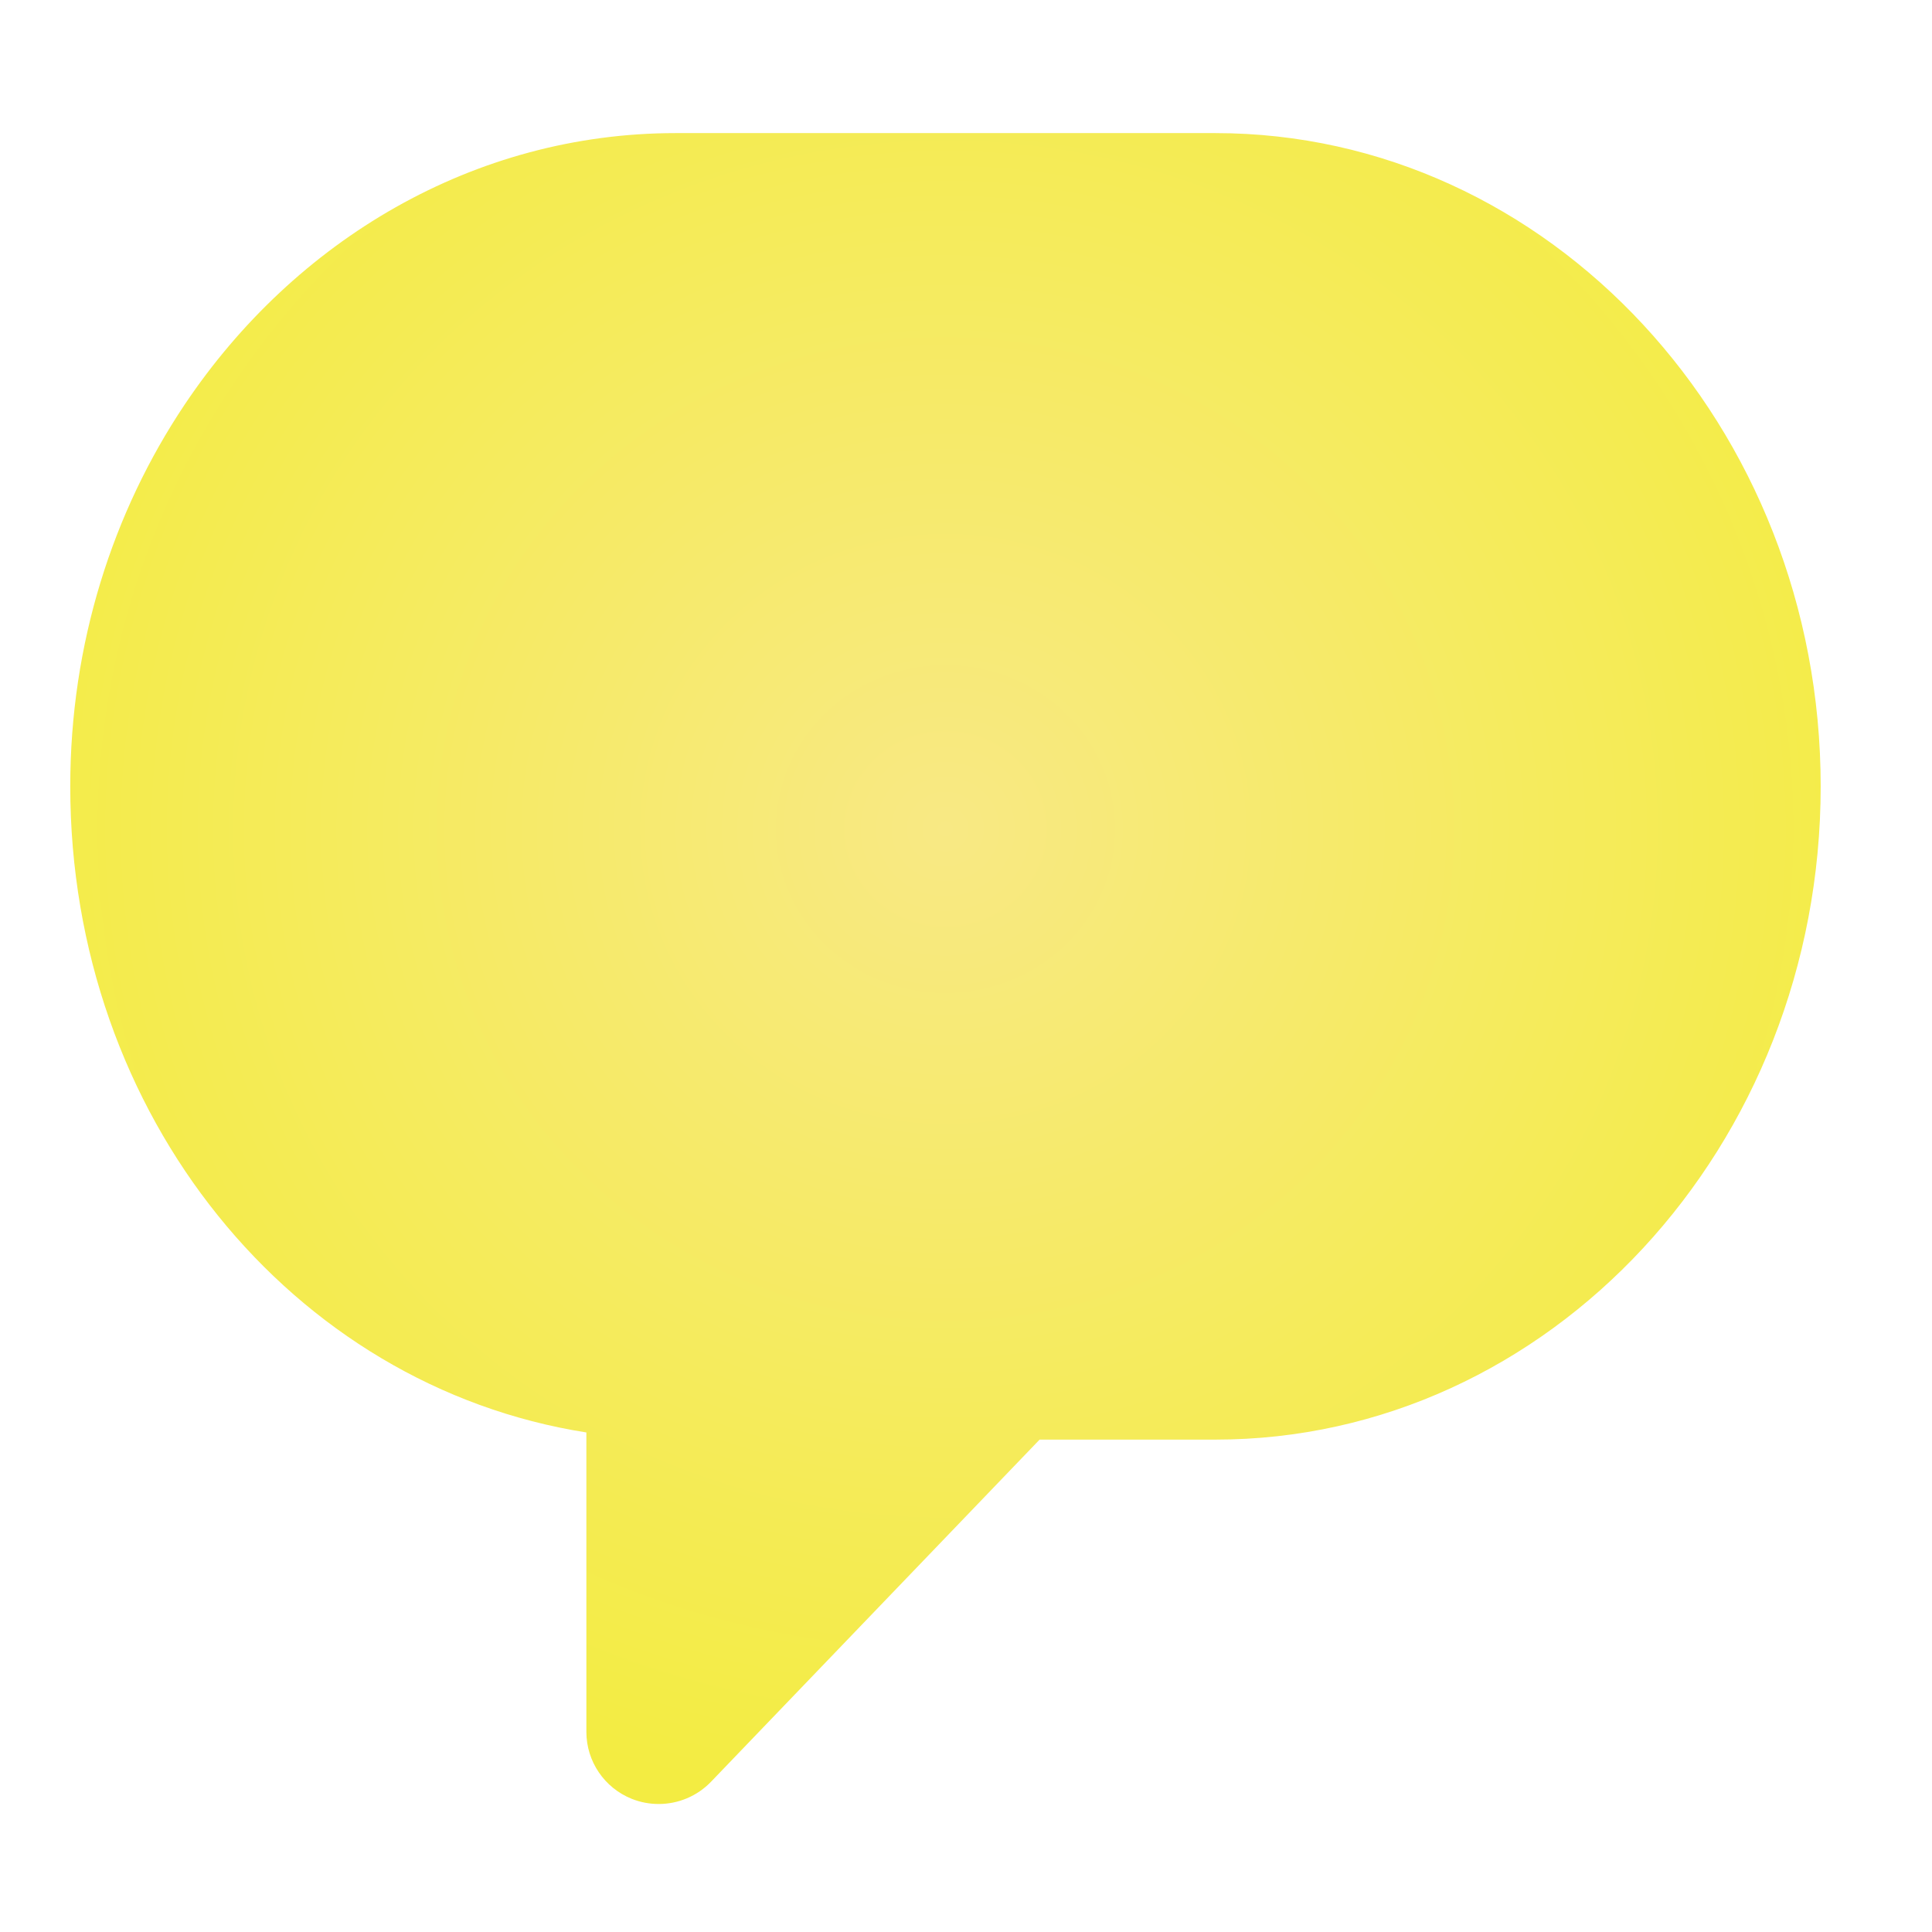
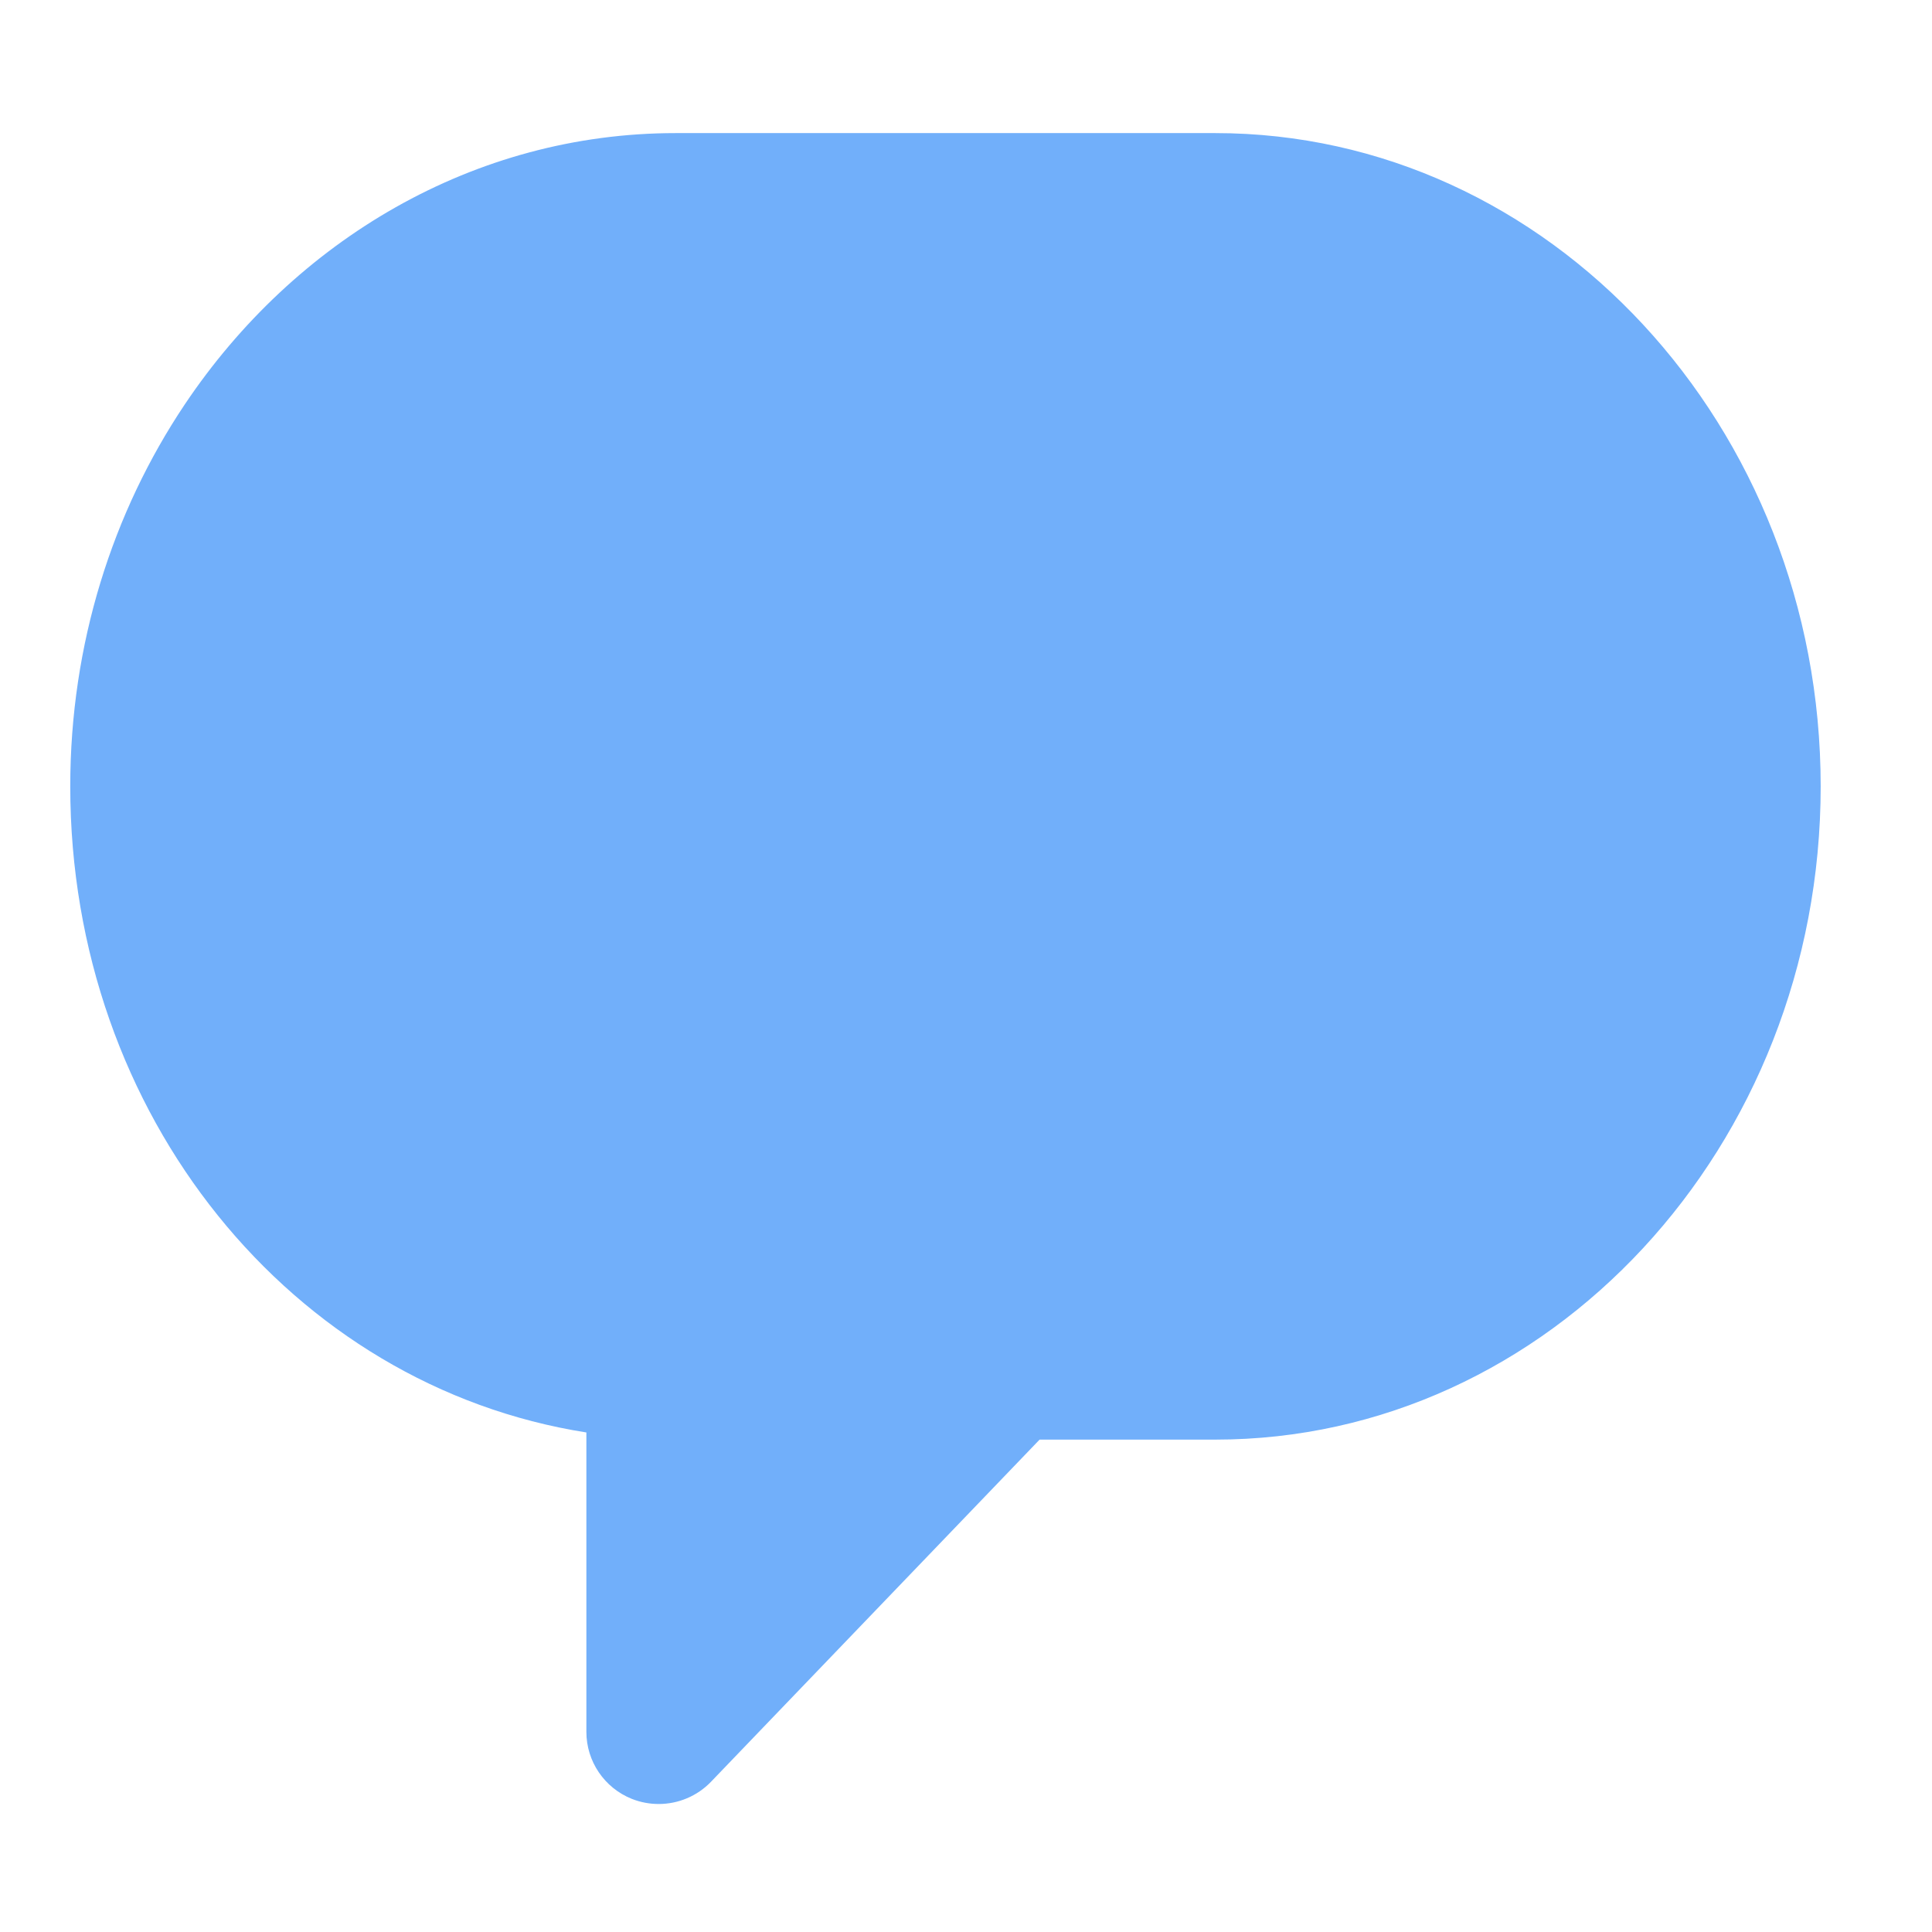
<svg xmlns="http://www.w3.org/2000/svg" width="55px" height="55px" version="1.1">
  <description>Created with Sketch (http://www.bohemiancoding.com/sketch)</description>
-   <defs>
-     <radialGradient cx="50%" cy="41.736%" fx="50%" fy="41.736%" r="58.264%" id="radialGradient-1">
-       <stop stop-color="rgb(248,233,132)" offset="0%" />
-       <stop stop-color="rgb(243,236,66)" offset="100%" />
-     </radialGradient>
-   </defs>
+   <defs />
  <g id="Page 1" fill="rgb(215,215,215)" fill-rule="evenodd">
-     <g id="g430" fill="rgb(0,0,0)">
-       <path d="M5.256,11.519 C3.208,14.578 2,18.332 2,22.386 C2,31.757 8.31,39.462 16.693,40.779 L16.693,49.304 C16.693,50.141 17.204,50.896 17.984,51.209 C18.234,51.309 18.494,51.356 18.752,51.356 C19.303,51.356 19.843,51.136 20.24,50.724 L21.954,48.939 L29.595,40.983 L34.595,40.983 C44.099,40.983 51.831,32.641 51.831,22.386 C51.832,12.131 44.099,3.789 34.595,3.789 L19.236,3.789 C13.489,3.789 8.39,6.84 5.256,11.519 Z M5.256,11.519" id="path432" fill="url(#radialGradient-1)" />
+     <g id="g430" fill="rgb(113,175,250)">
+       <path d="M5.256,11.519 C3.208,14.578 2,18.332 2,22.386 C2,31.757 8.31,39.462 16.693,40.779 L16.693,49.304 C16.693,50.141 17.204,50.896 17.984,51.209 C18.234,51.309 18.494,51.356 18.752,51.356 C19.303,51.356 19.843,51.136 20.24,50.724 L21.954,48.939 L29.595,40.983 L34.595,40.983 C44.099,40.983 51.831,32.641 51.831,22.386 C51.832,12.131 44.099,3.789 34.595,3.789 L19.236,3.789 C13.489,3.789 8.39,6.84 5.256,11.519 Z M5.256,11.519" id="path432" />
    </g>
  </g>
</svg>
